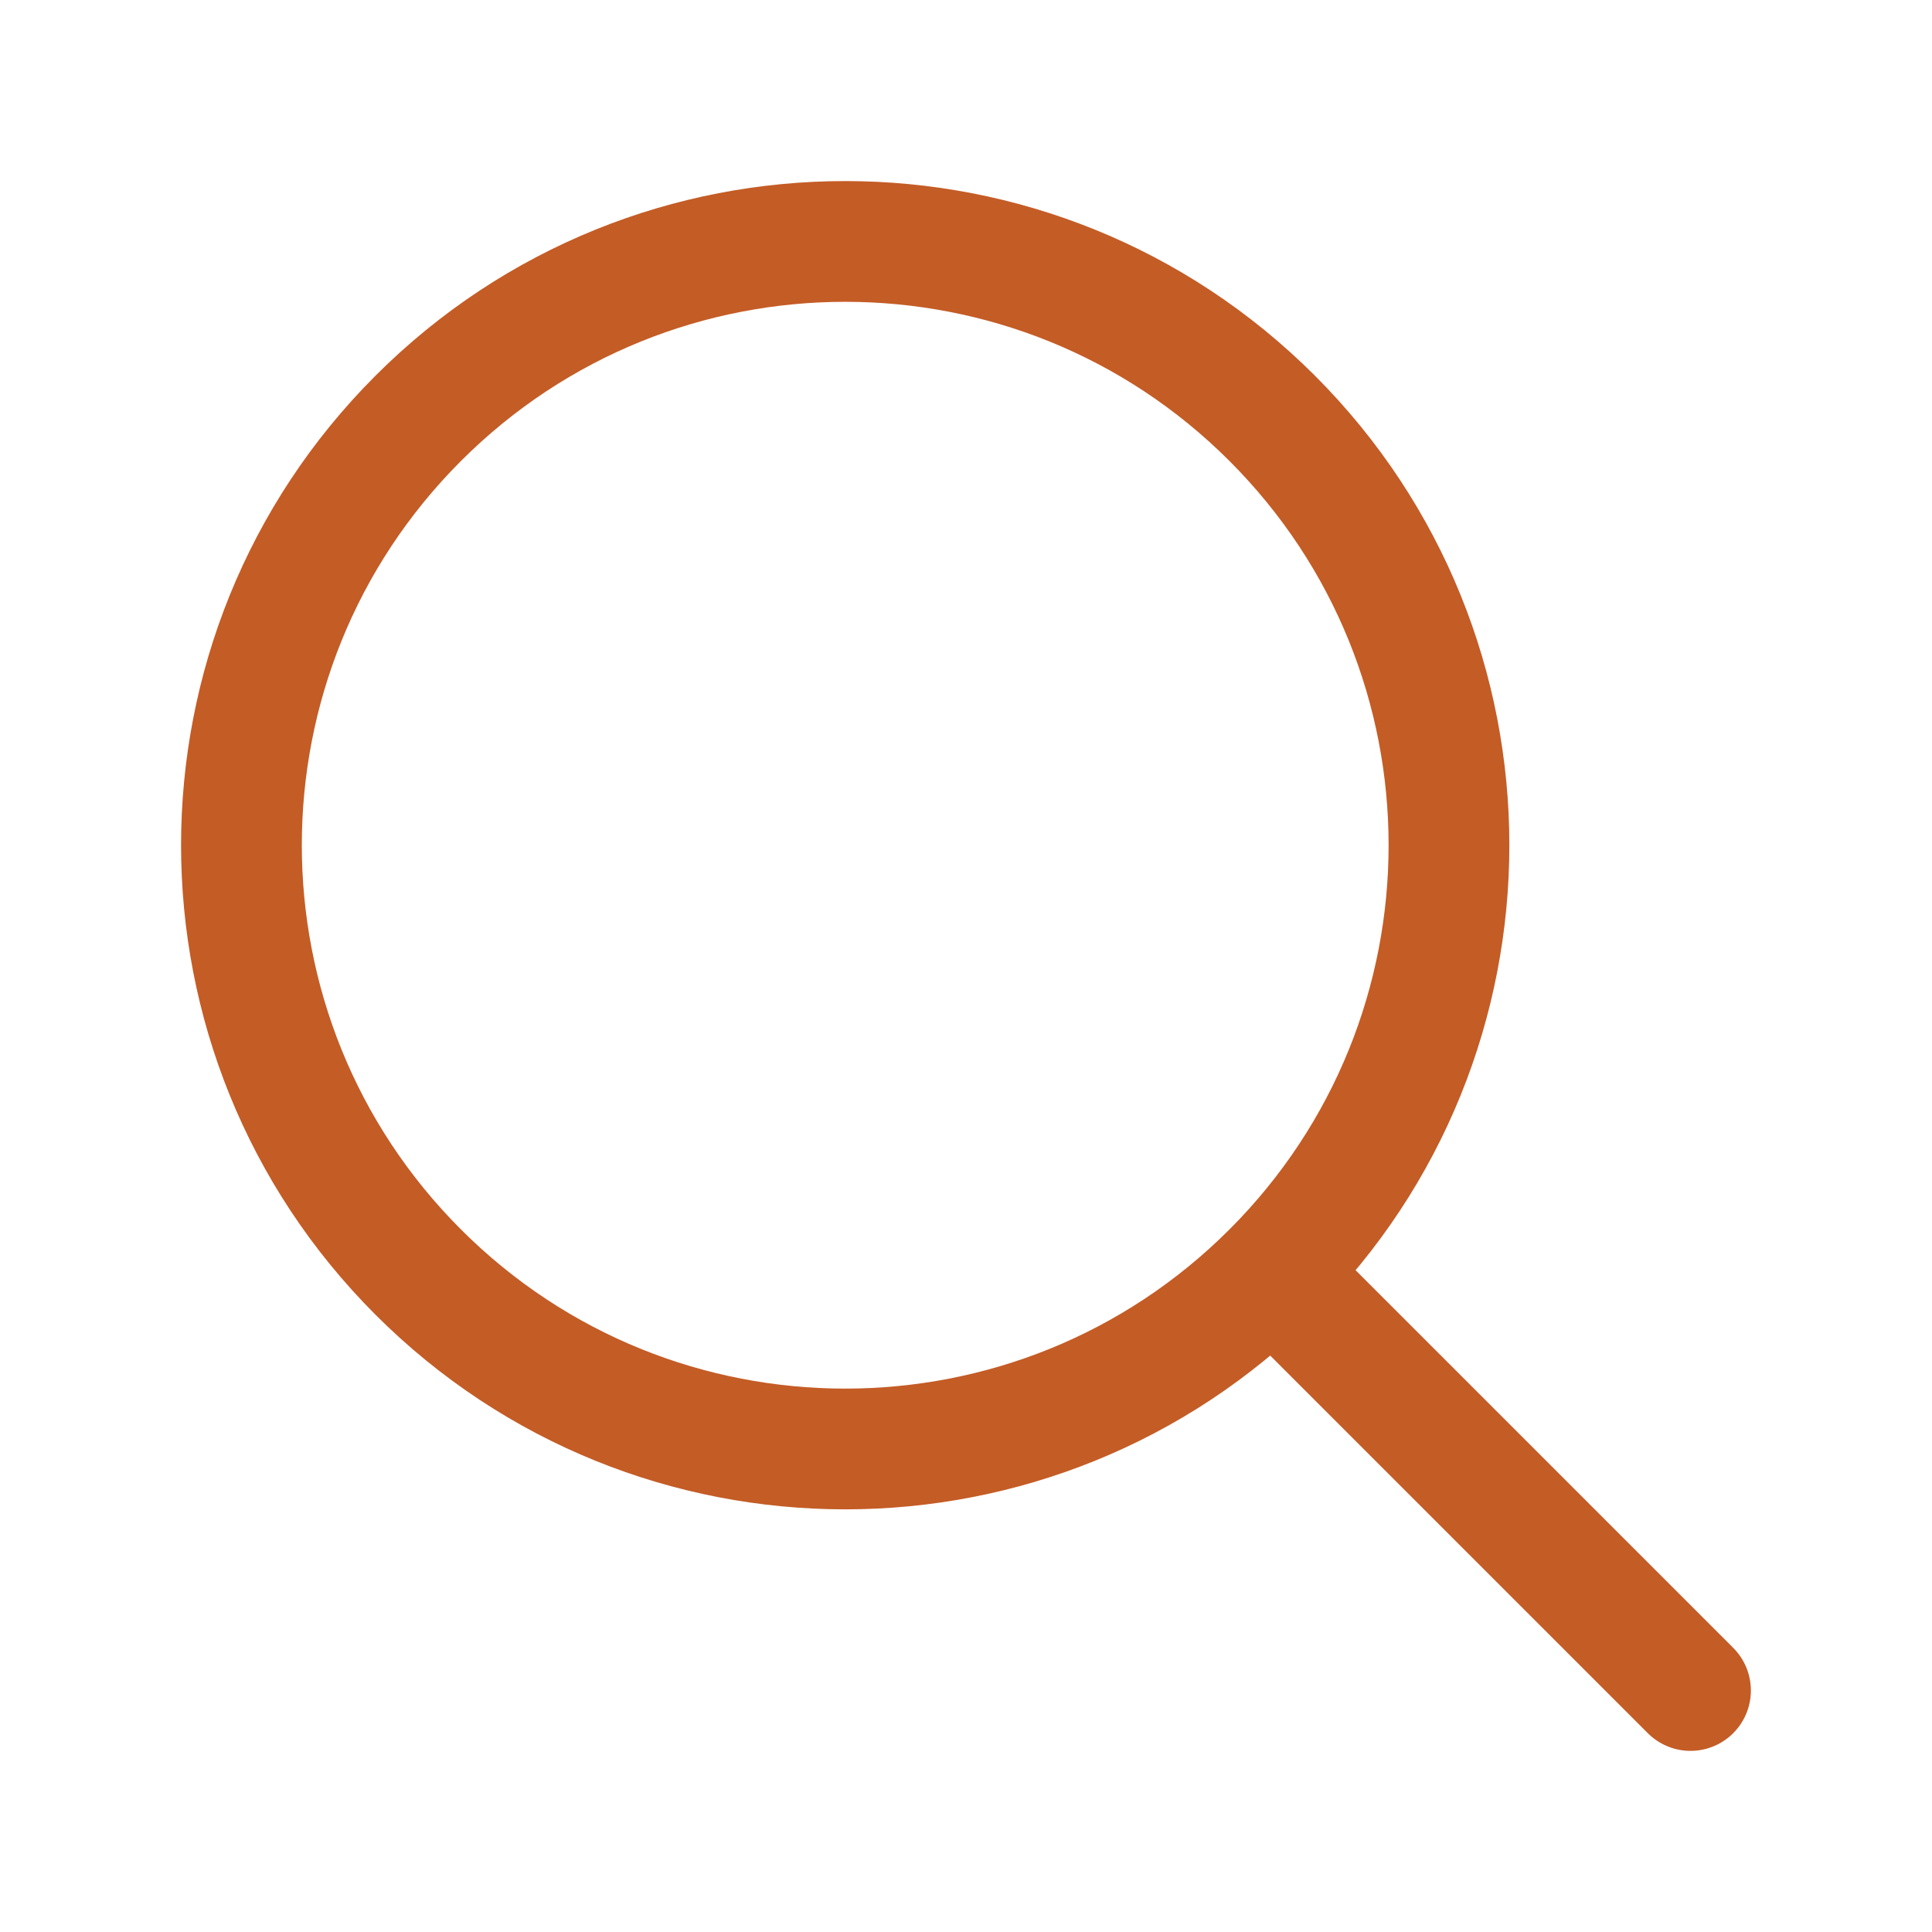
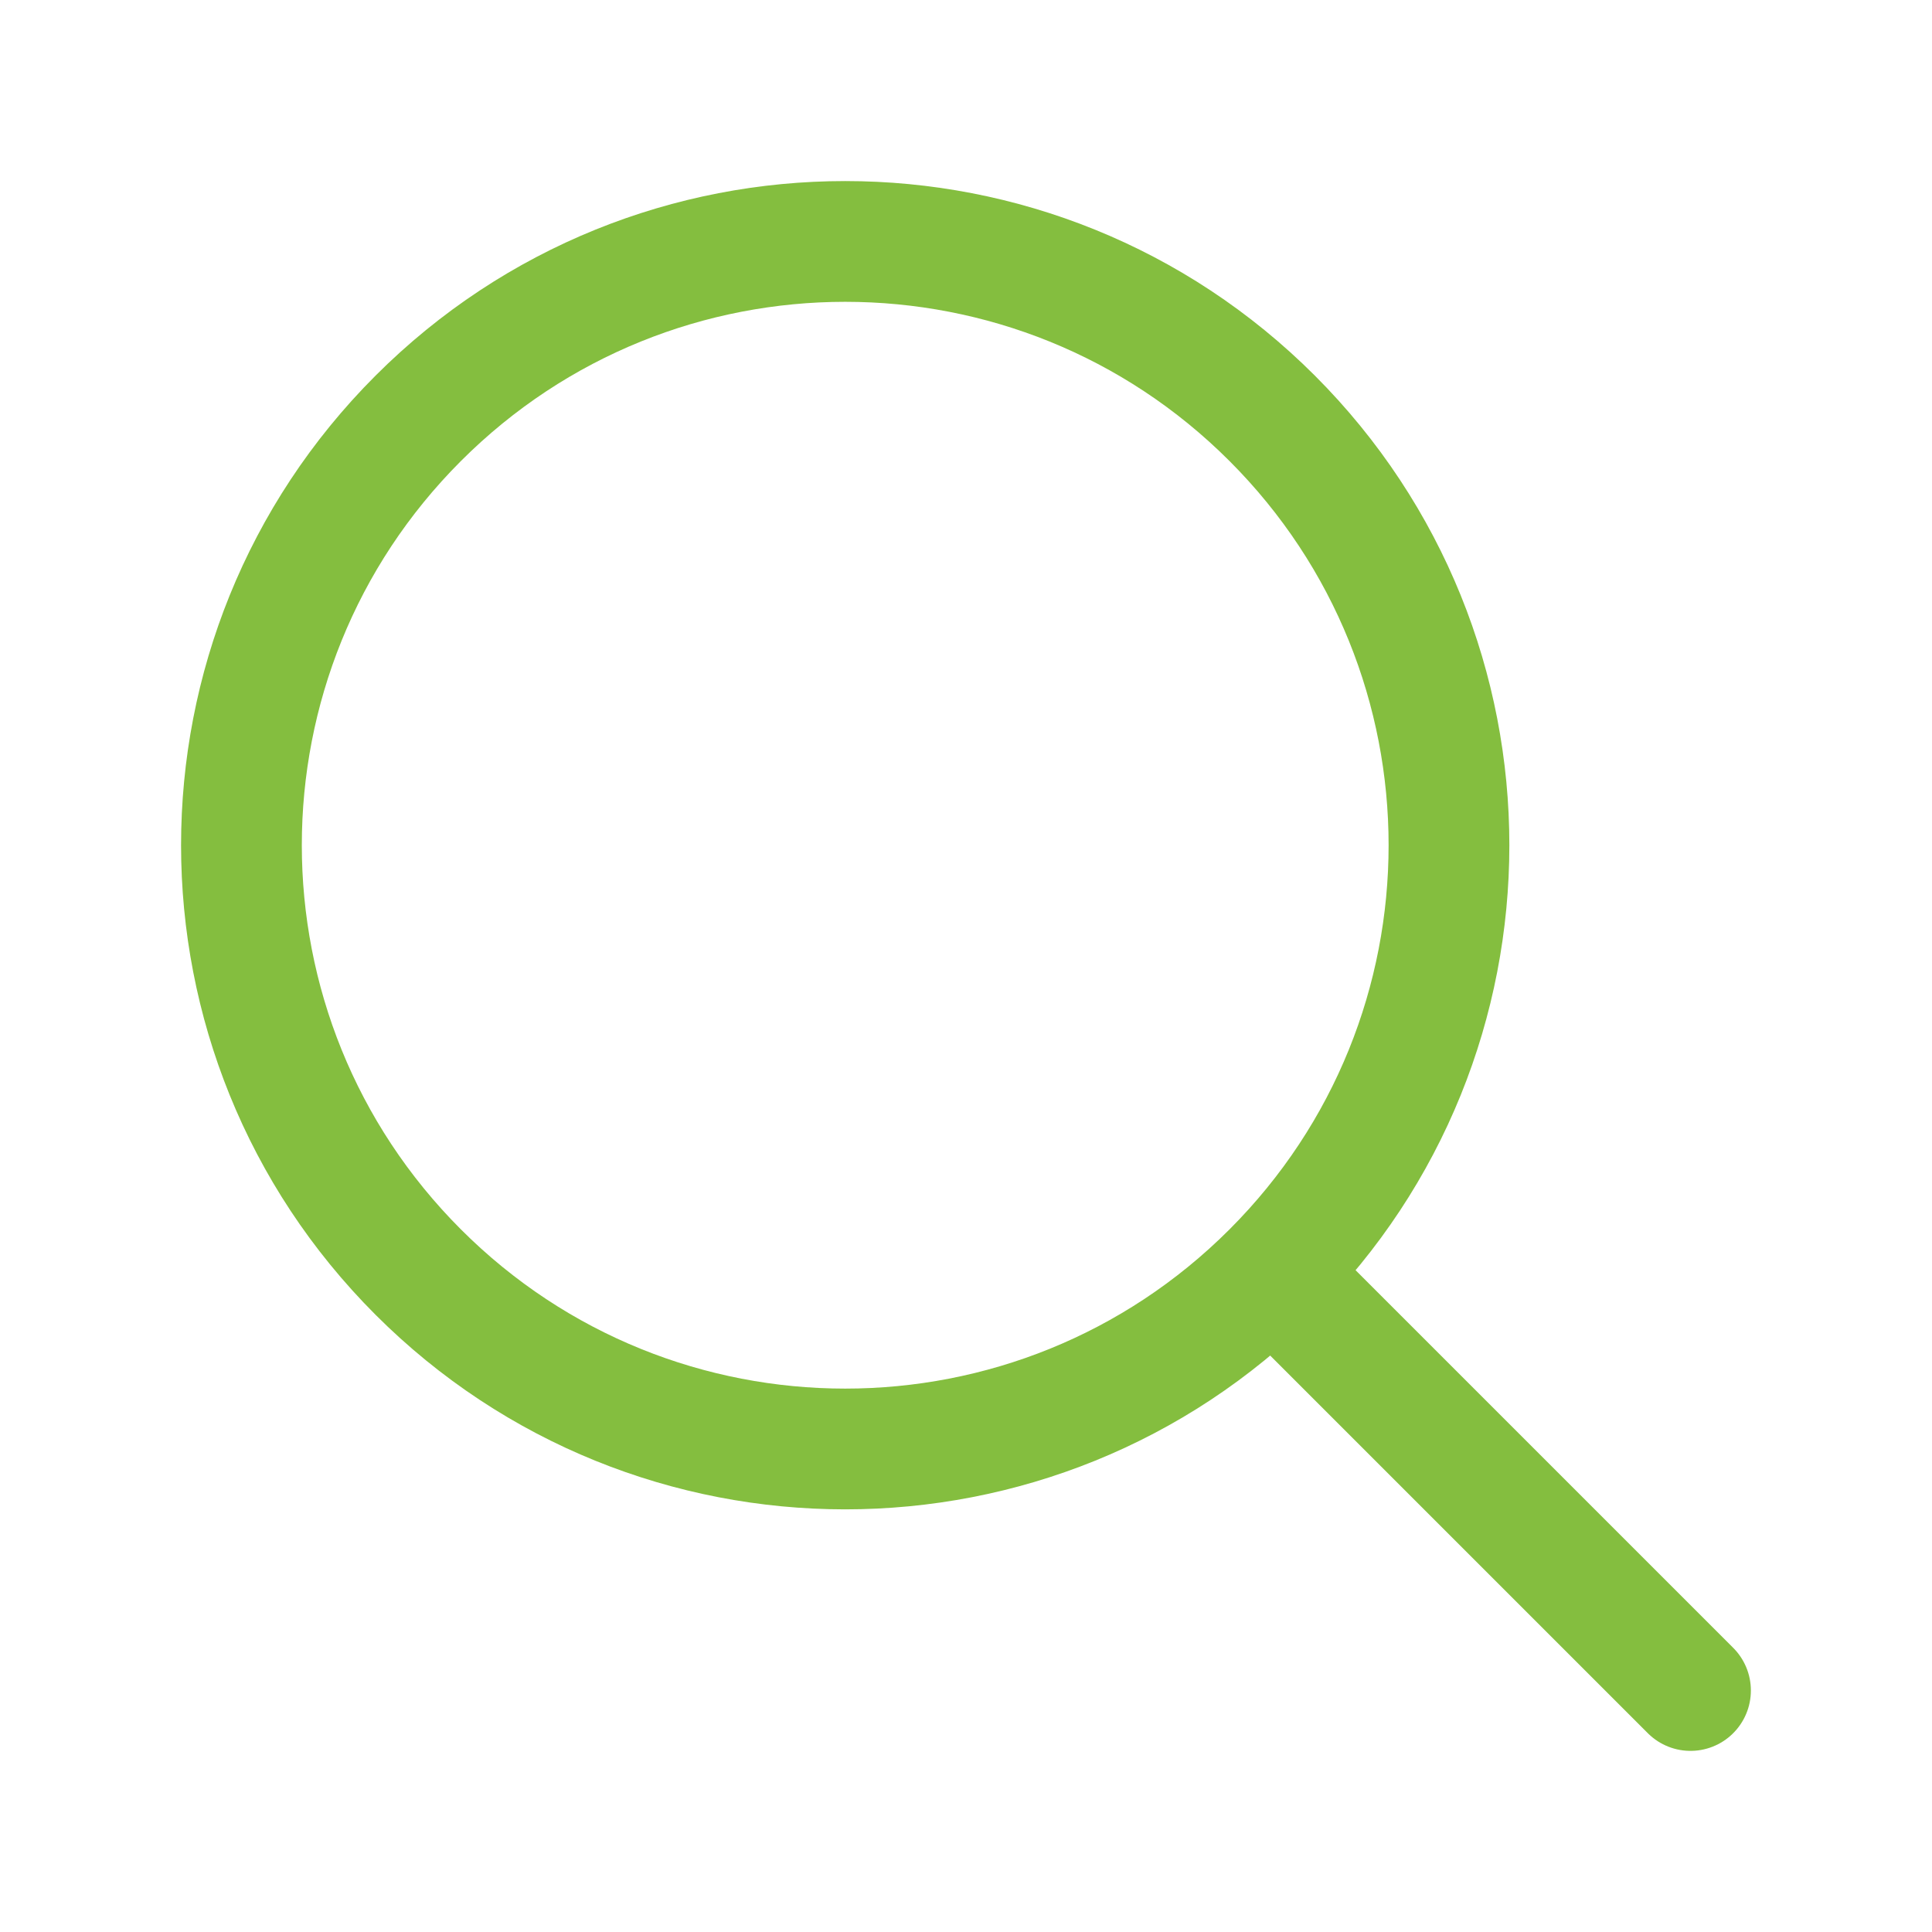
- <svg xmlns="http://www.w3.org/2000/svg" fill="none" viewBox="0 0 24 24" stroke="#c45c26" stroke-width="1.5">
+ <svg xmlns="http://www.w3.org/2000/svg" fill="none" viewBox="0 0 24 24" stroke="#84be3f" stroke-width="1.5">
  <path stroke-linecap="round" stroke-linejoin="round" d="M21 21l-5.197-5.197m0 0A7.5 7.5 0 105.196 5.196a7.5 7.5 0 0010.607 10.607z" />
</svg>
